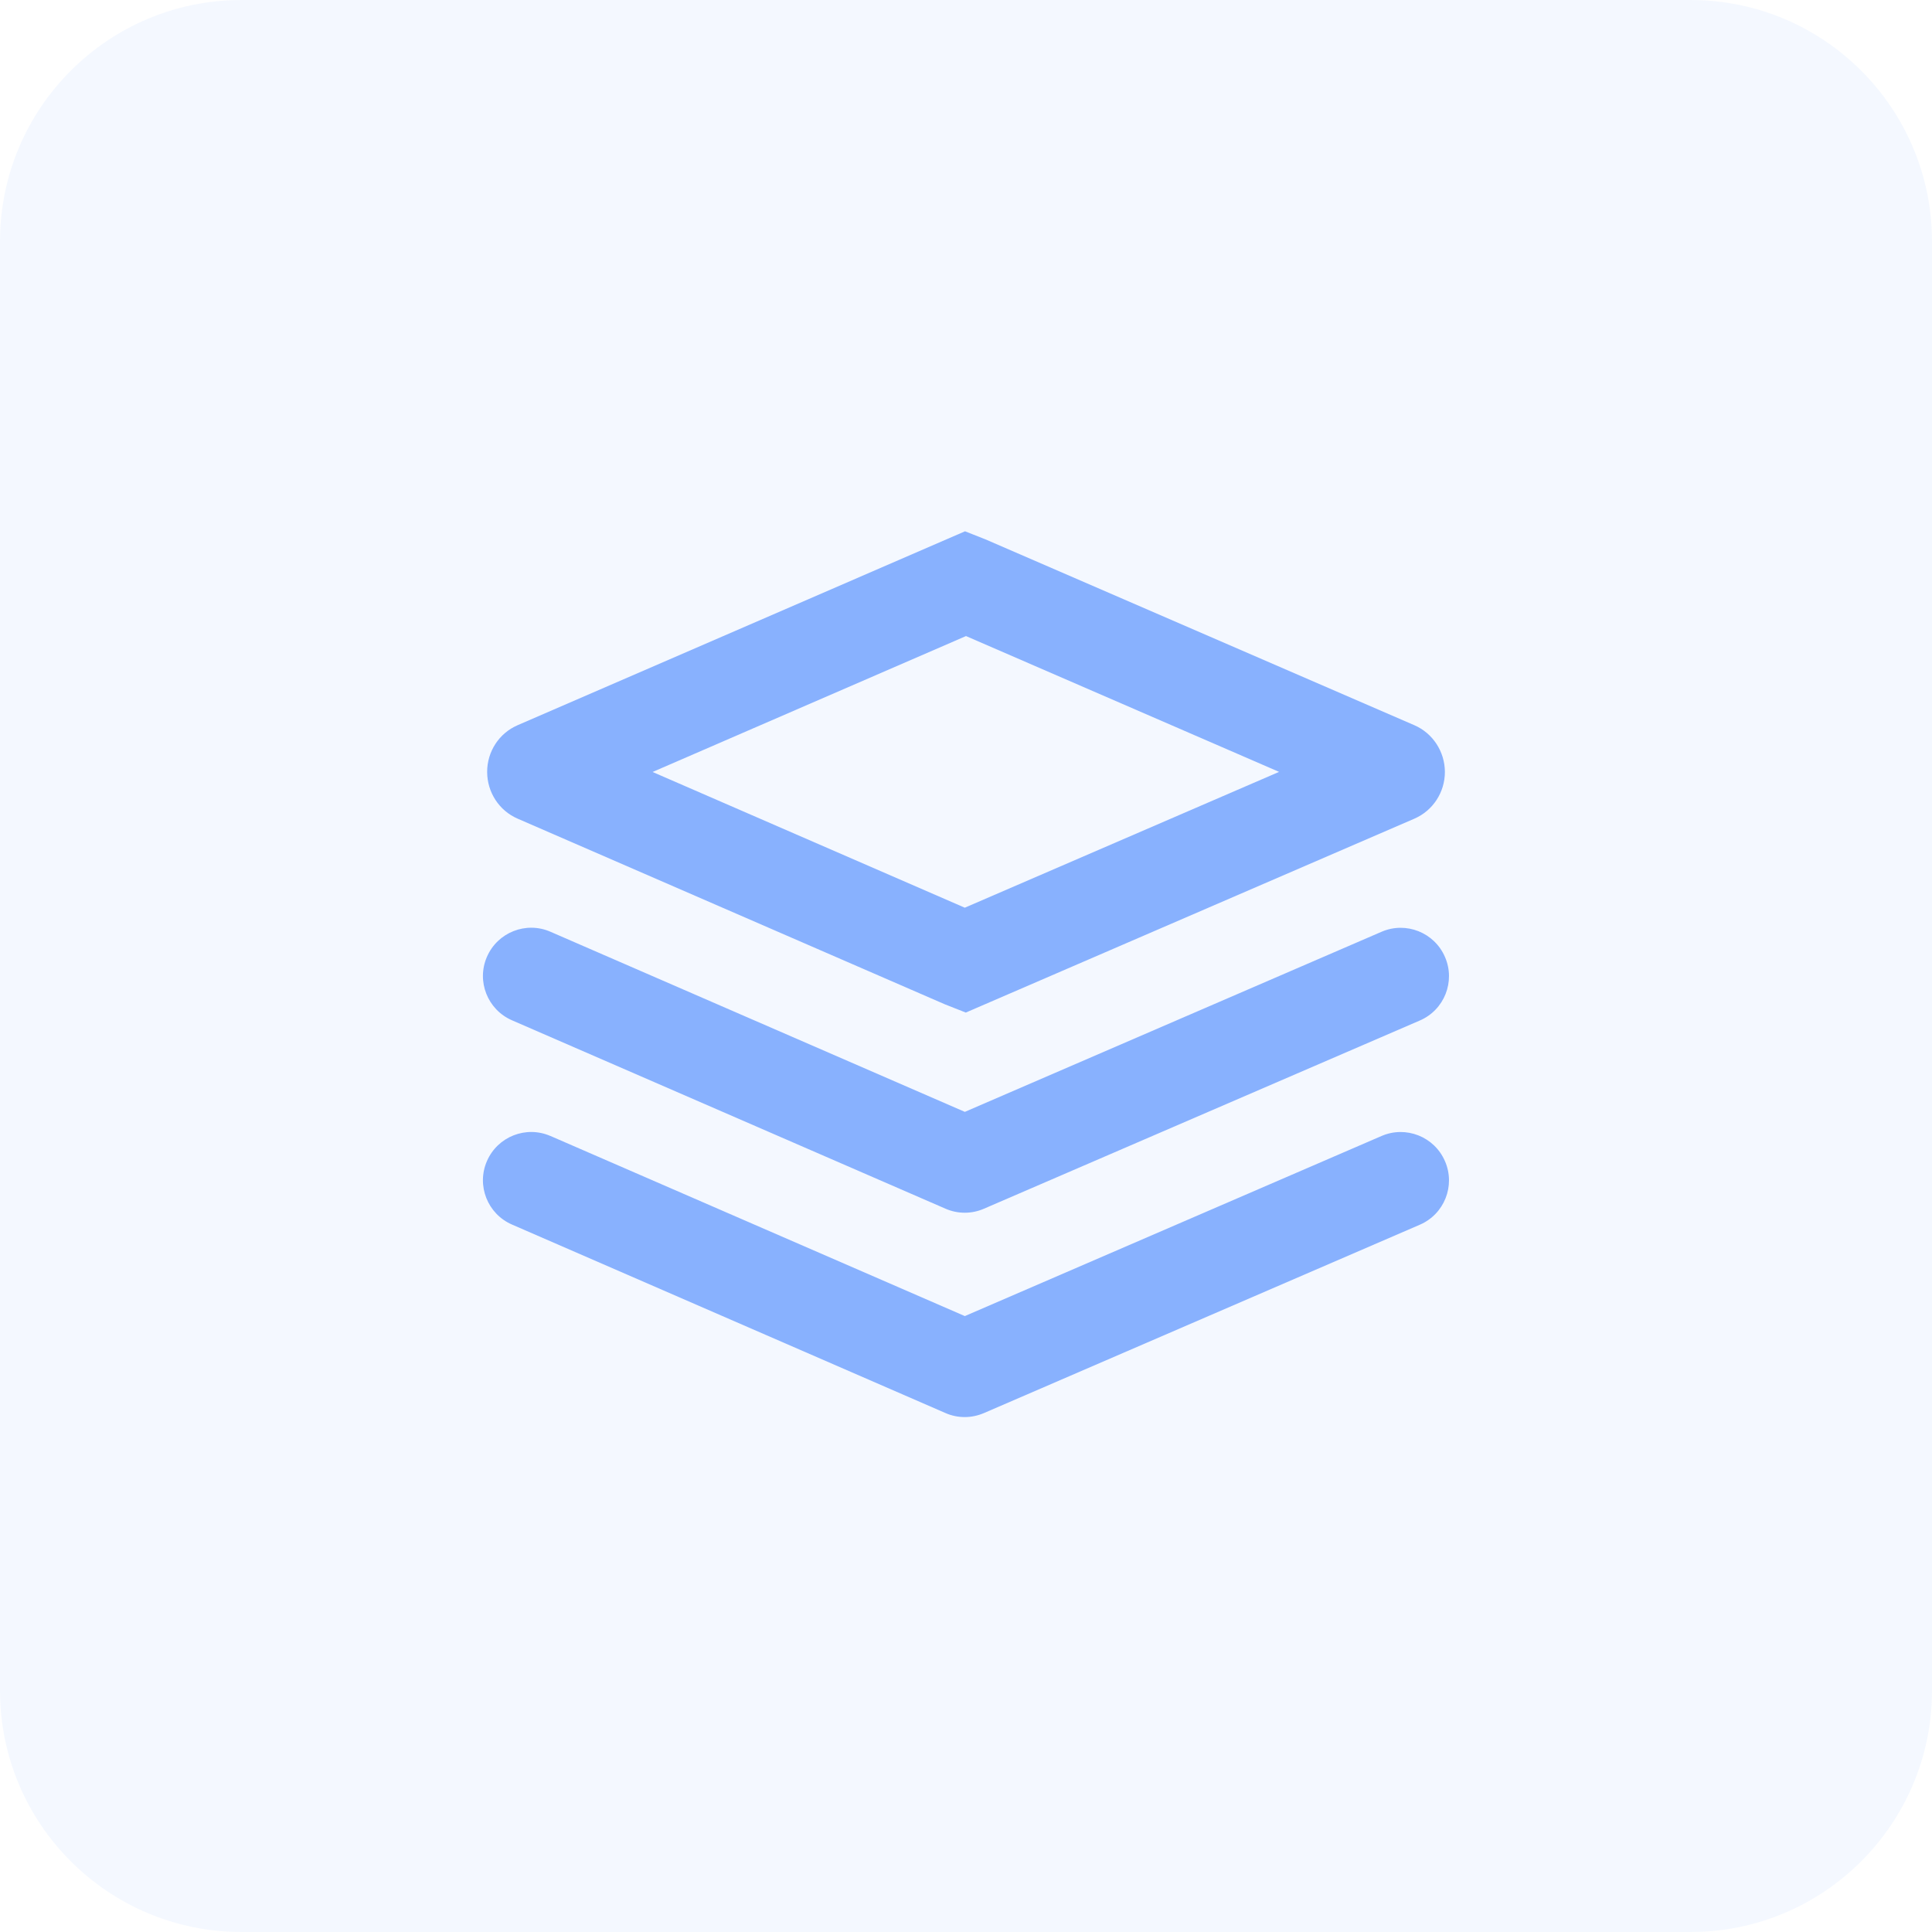
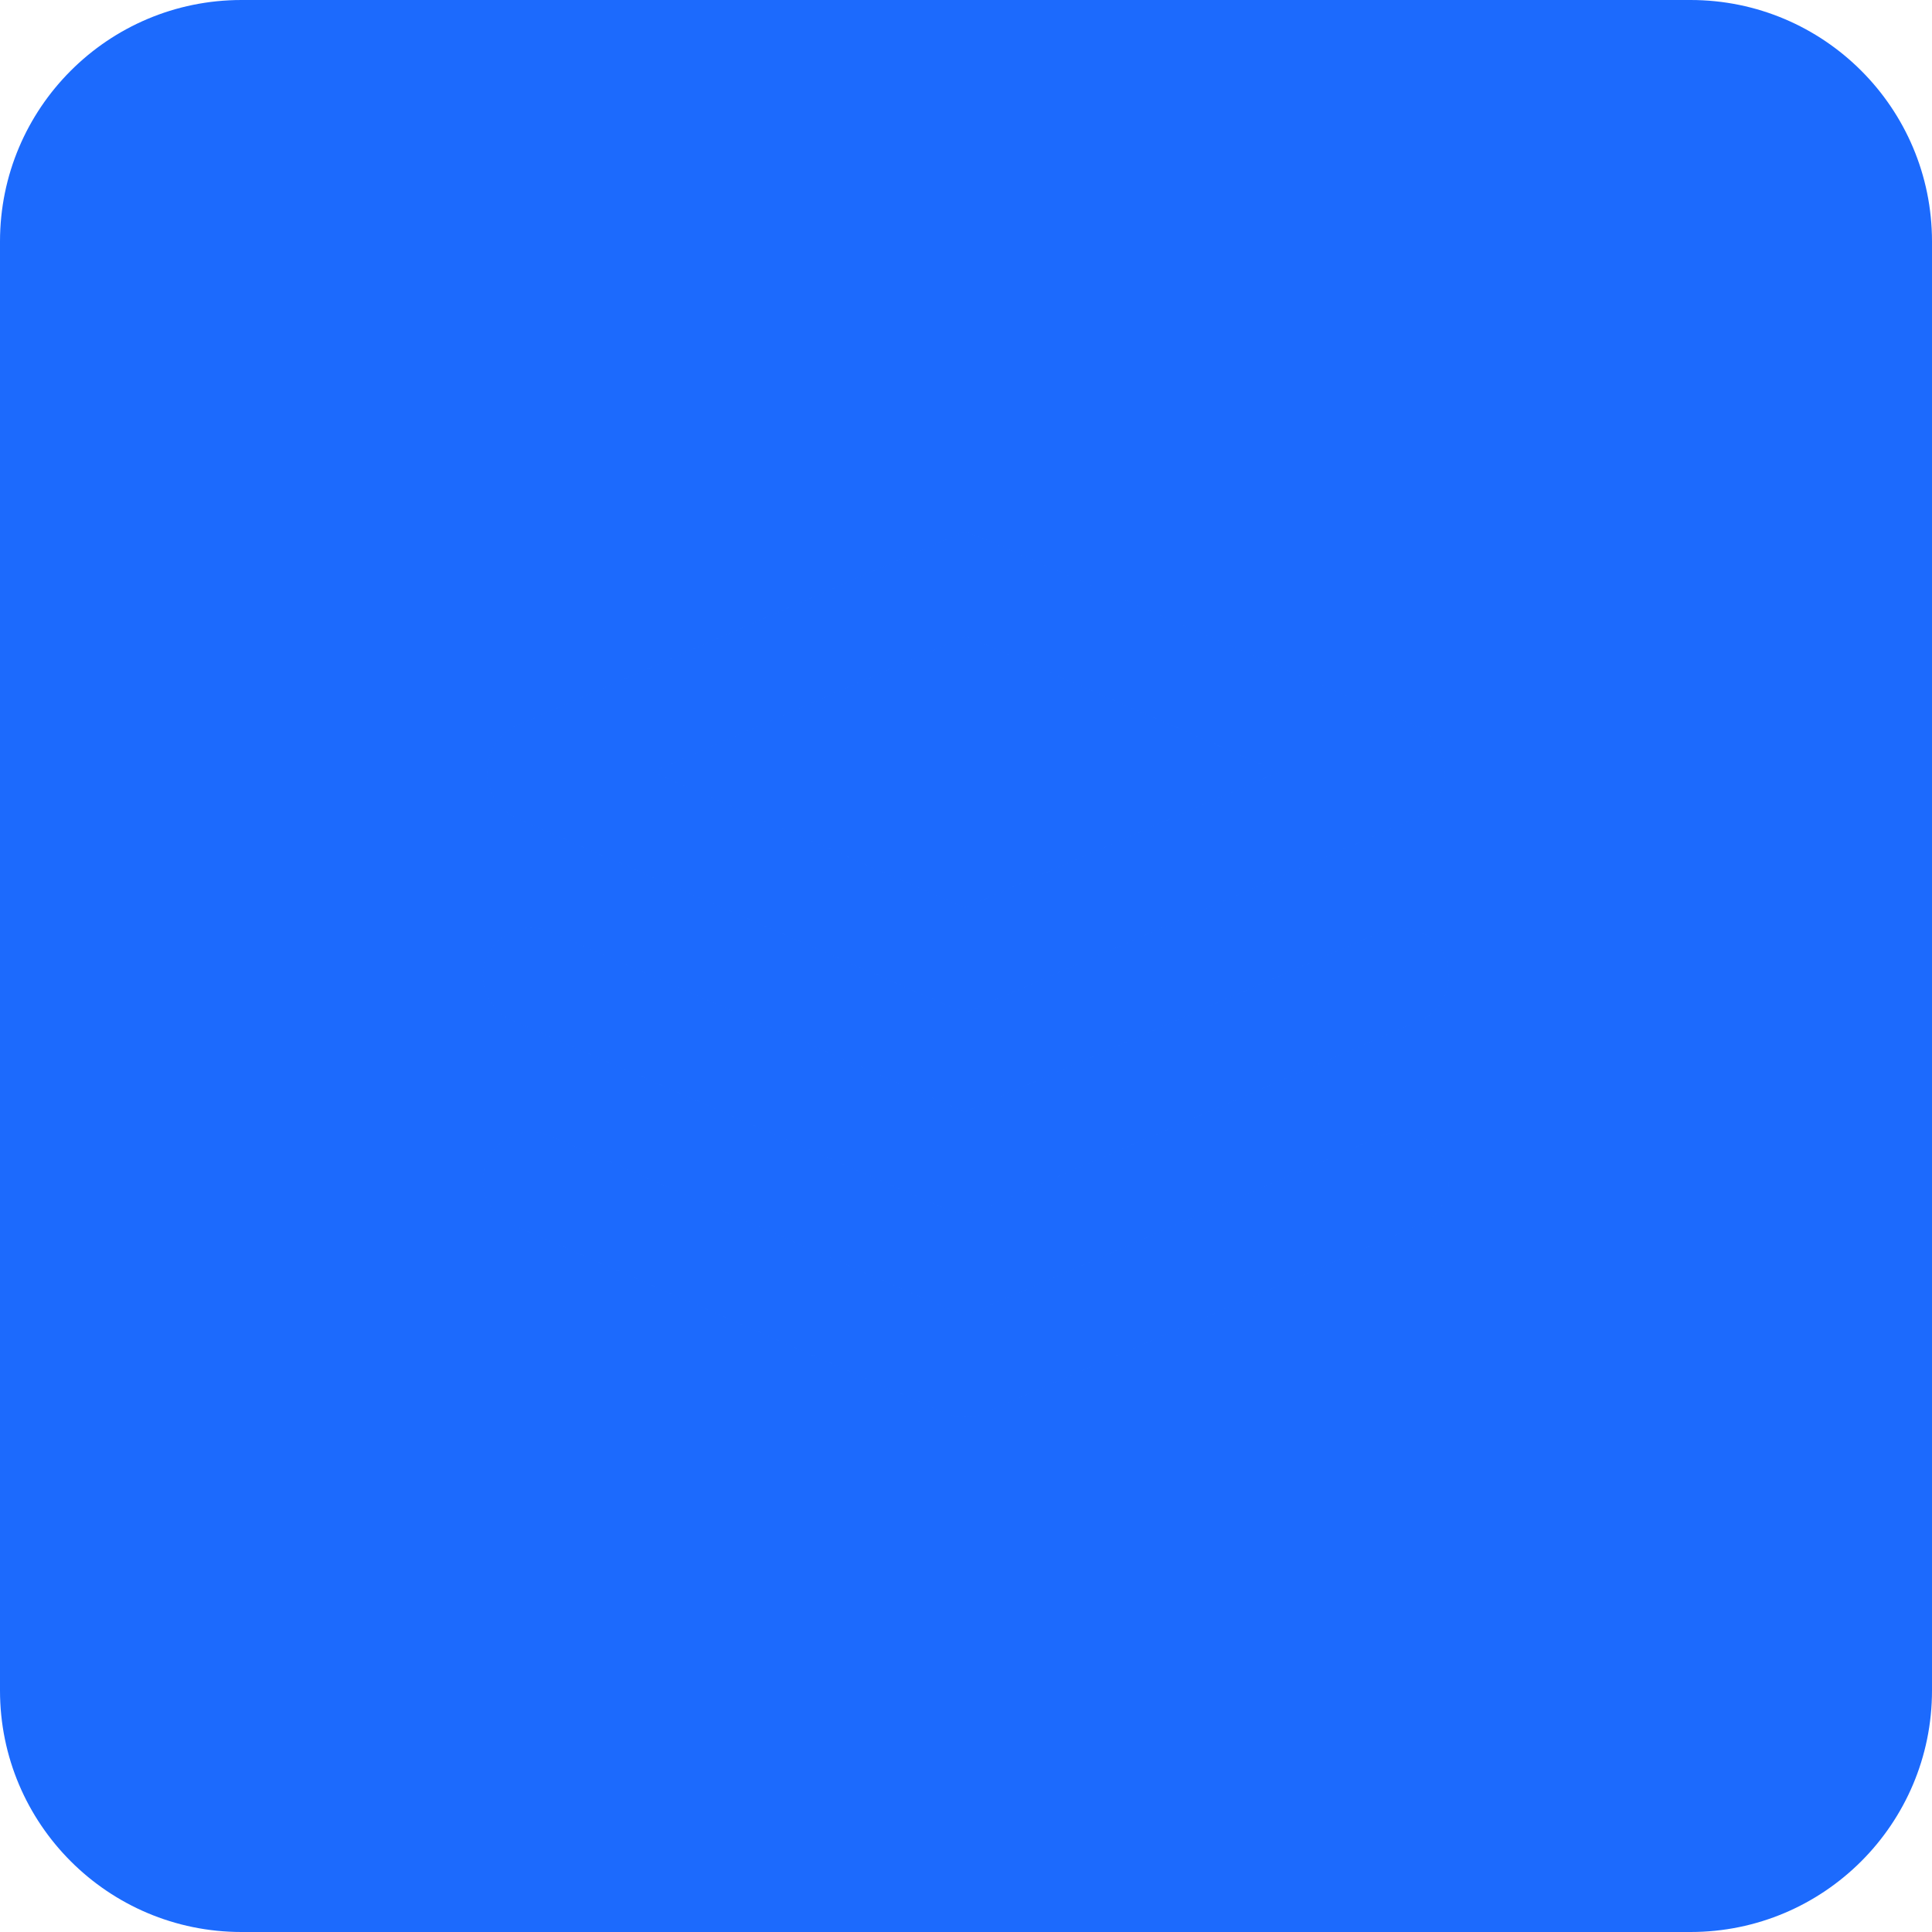
<svg xmlns="http://www.w3.org/2000/svg" height="40" viewBox="0 0 40 40" width="40">
  <g fill="#1c6afd" fill-rule="evenodd">
-     <rect fill-opacity=".05" height="40" rx="5" width="40" />
+     <rect fillOpacity=".05" height="40" rx="5" width="40" />
    <path d="m11.399 23.52 8.577 3.728 8.626-3.728c.506-.22 1.096.013 1.315.522.22.506-.013 1.096-.522 1.315l-9.023 3.899c-.128.054-.262.083-.397.083-.137 0-.271-.027-.399-.083l-8.976-3.903c-.506-.22-.739-.809-.518-1.315.22-.506.809-.739 1.315-.518zm0-4.228 8.577 3.728 8.626-3.728c.506-.22 1.096.013 1.315.522.22.506-.013 1.096-.522 1.315l-9.023 3.896c-.128.056-.262.083-.397.083-.137 0-.271-.027-.399-.083l-8.976-3.901c-.506-.22-.739-.809-.518-1.315.22-.506.809-.739 1.315-.518zm8.581-8.292.421.166 8.882 3.849c.383.166.63.547.632.966 0 .421-.246.8-.63.968l-9.289 4.015-.432-.17-8.848-3.845c-.383-.166-.63-.547-.63-.968 0-.421.246-.8.63-.966zm.02 2.169-6.489 2.814 6.464 2.81 6.507-2.812z" fill-rule="nonzero" opacity=".5" />
  </g>
</svg>
